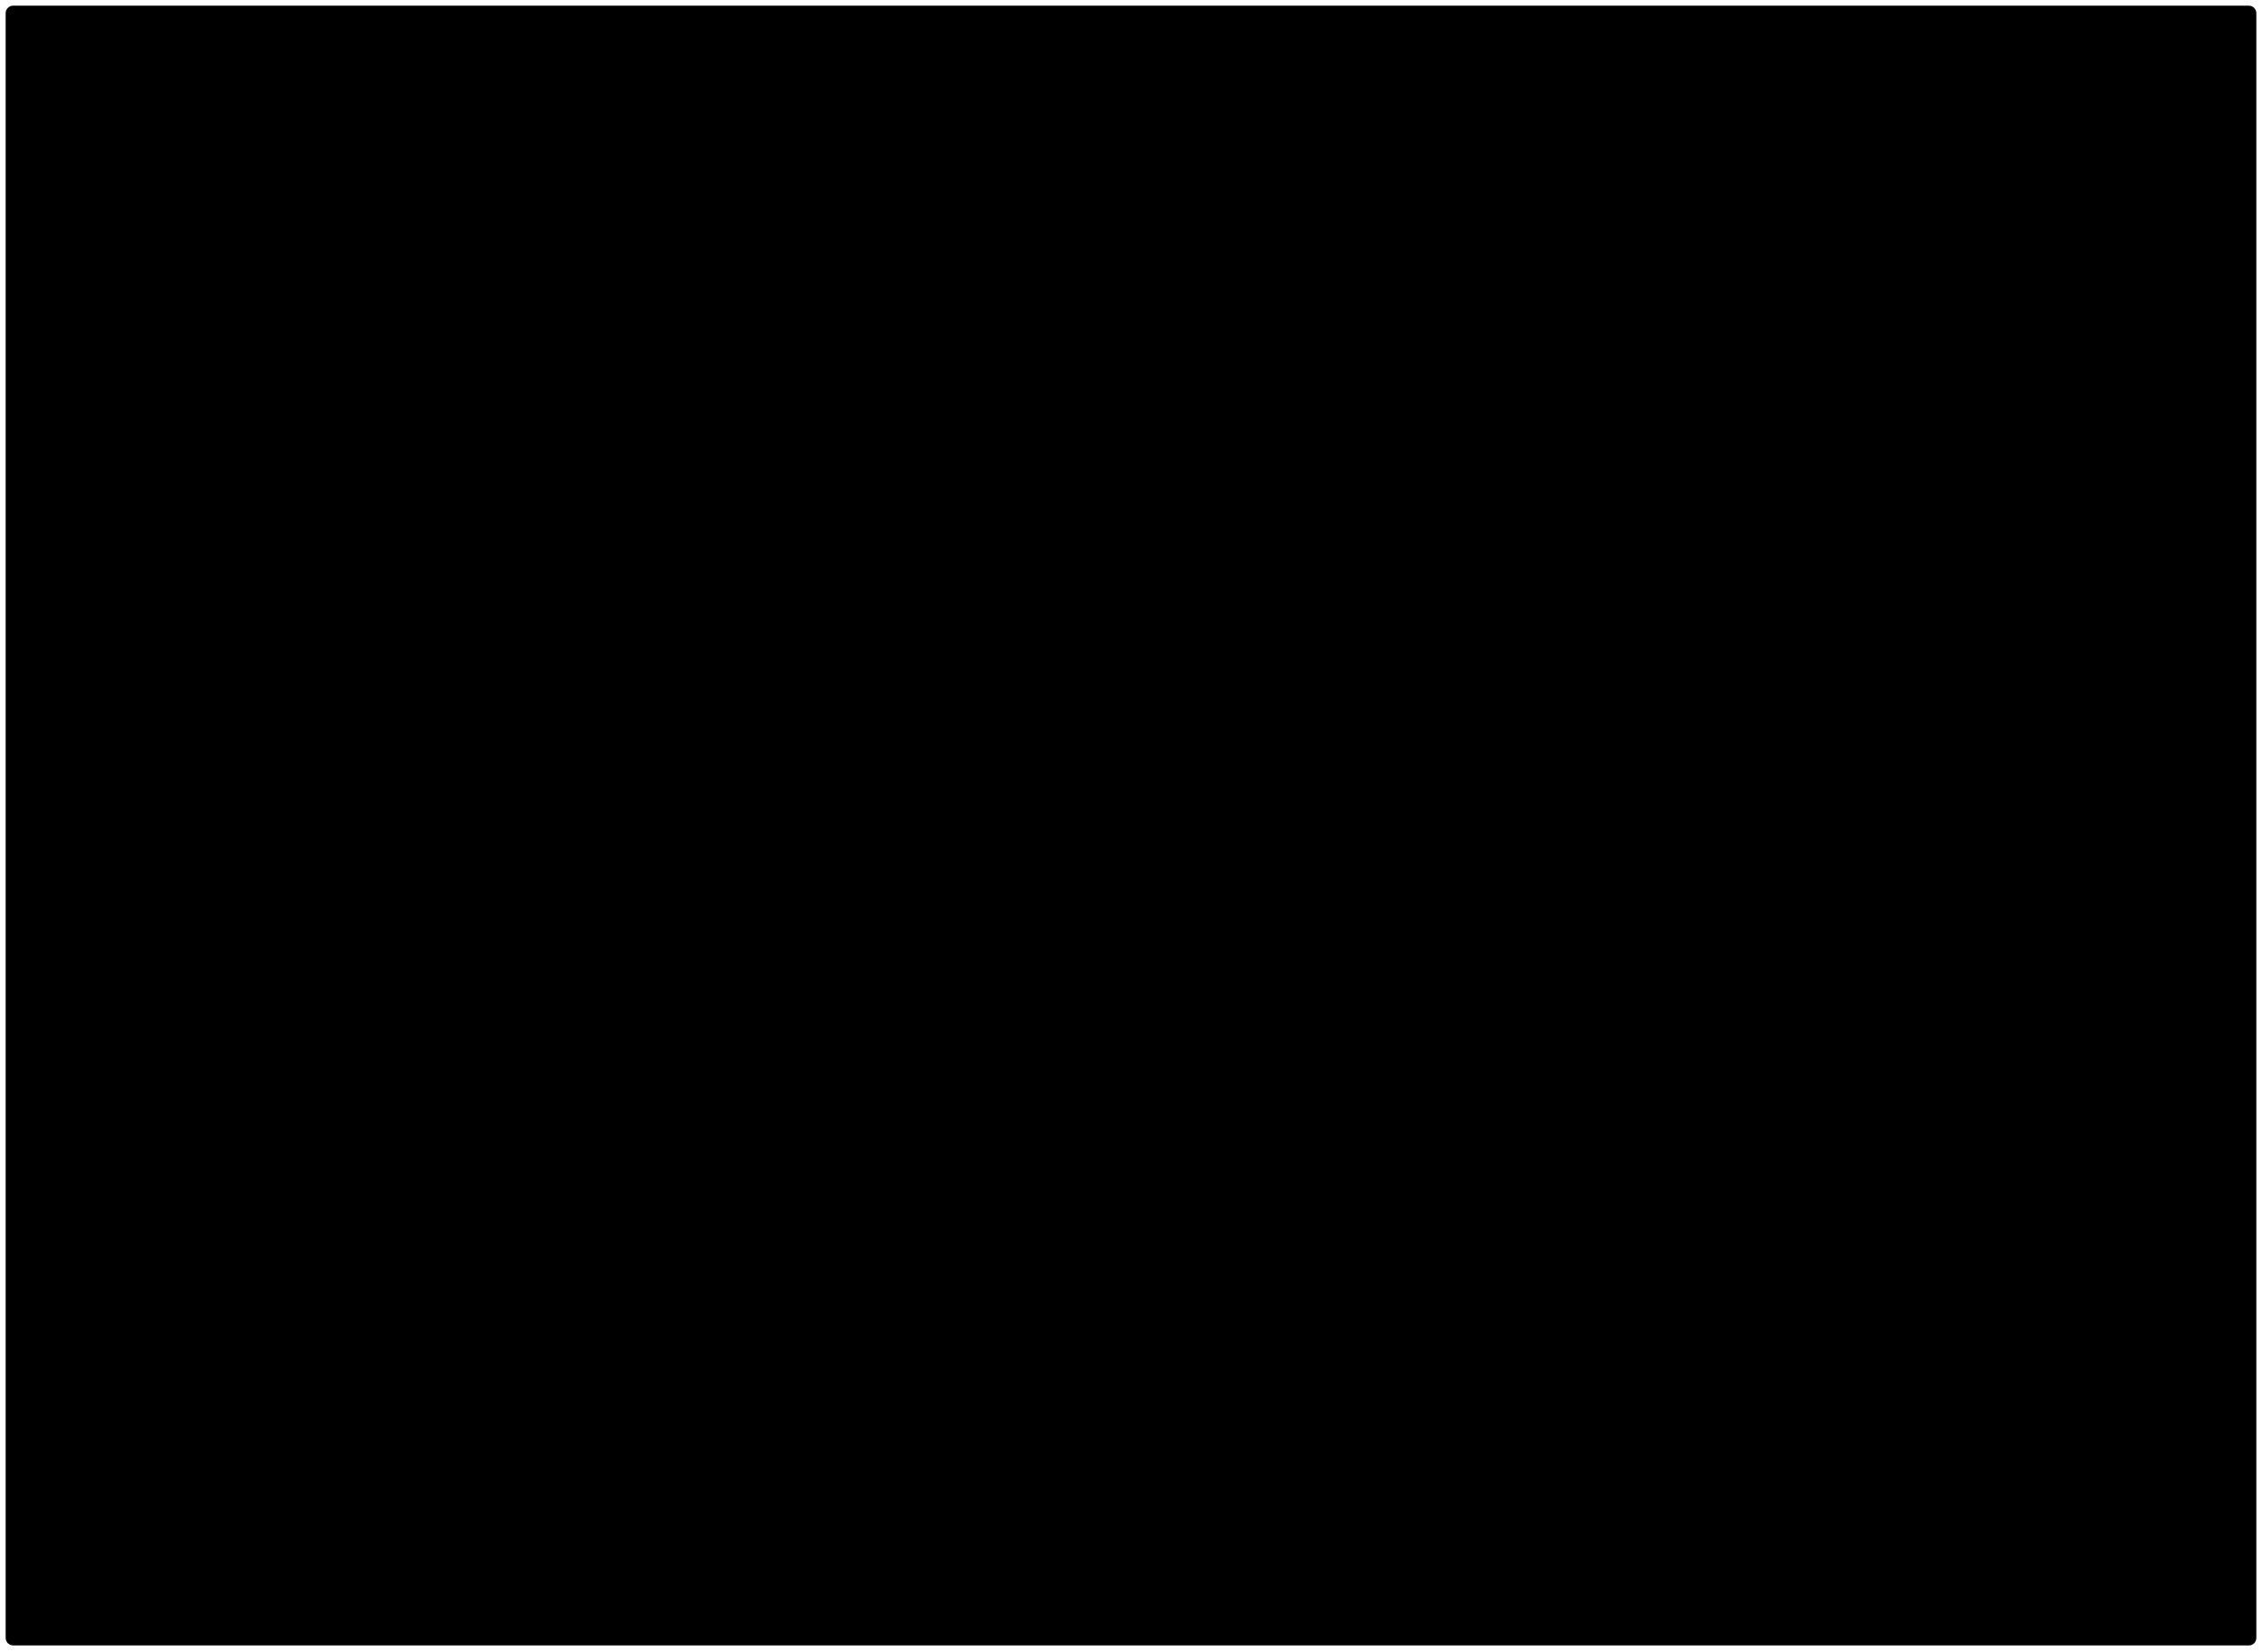
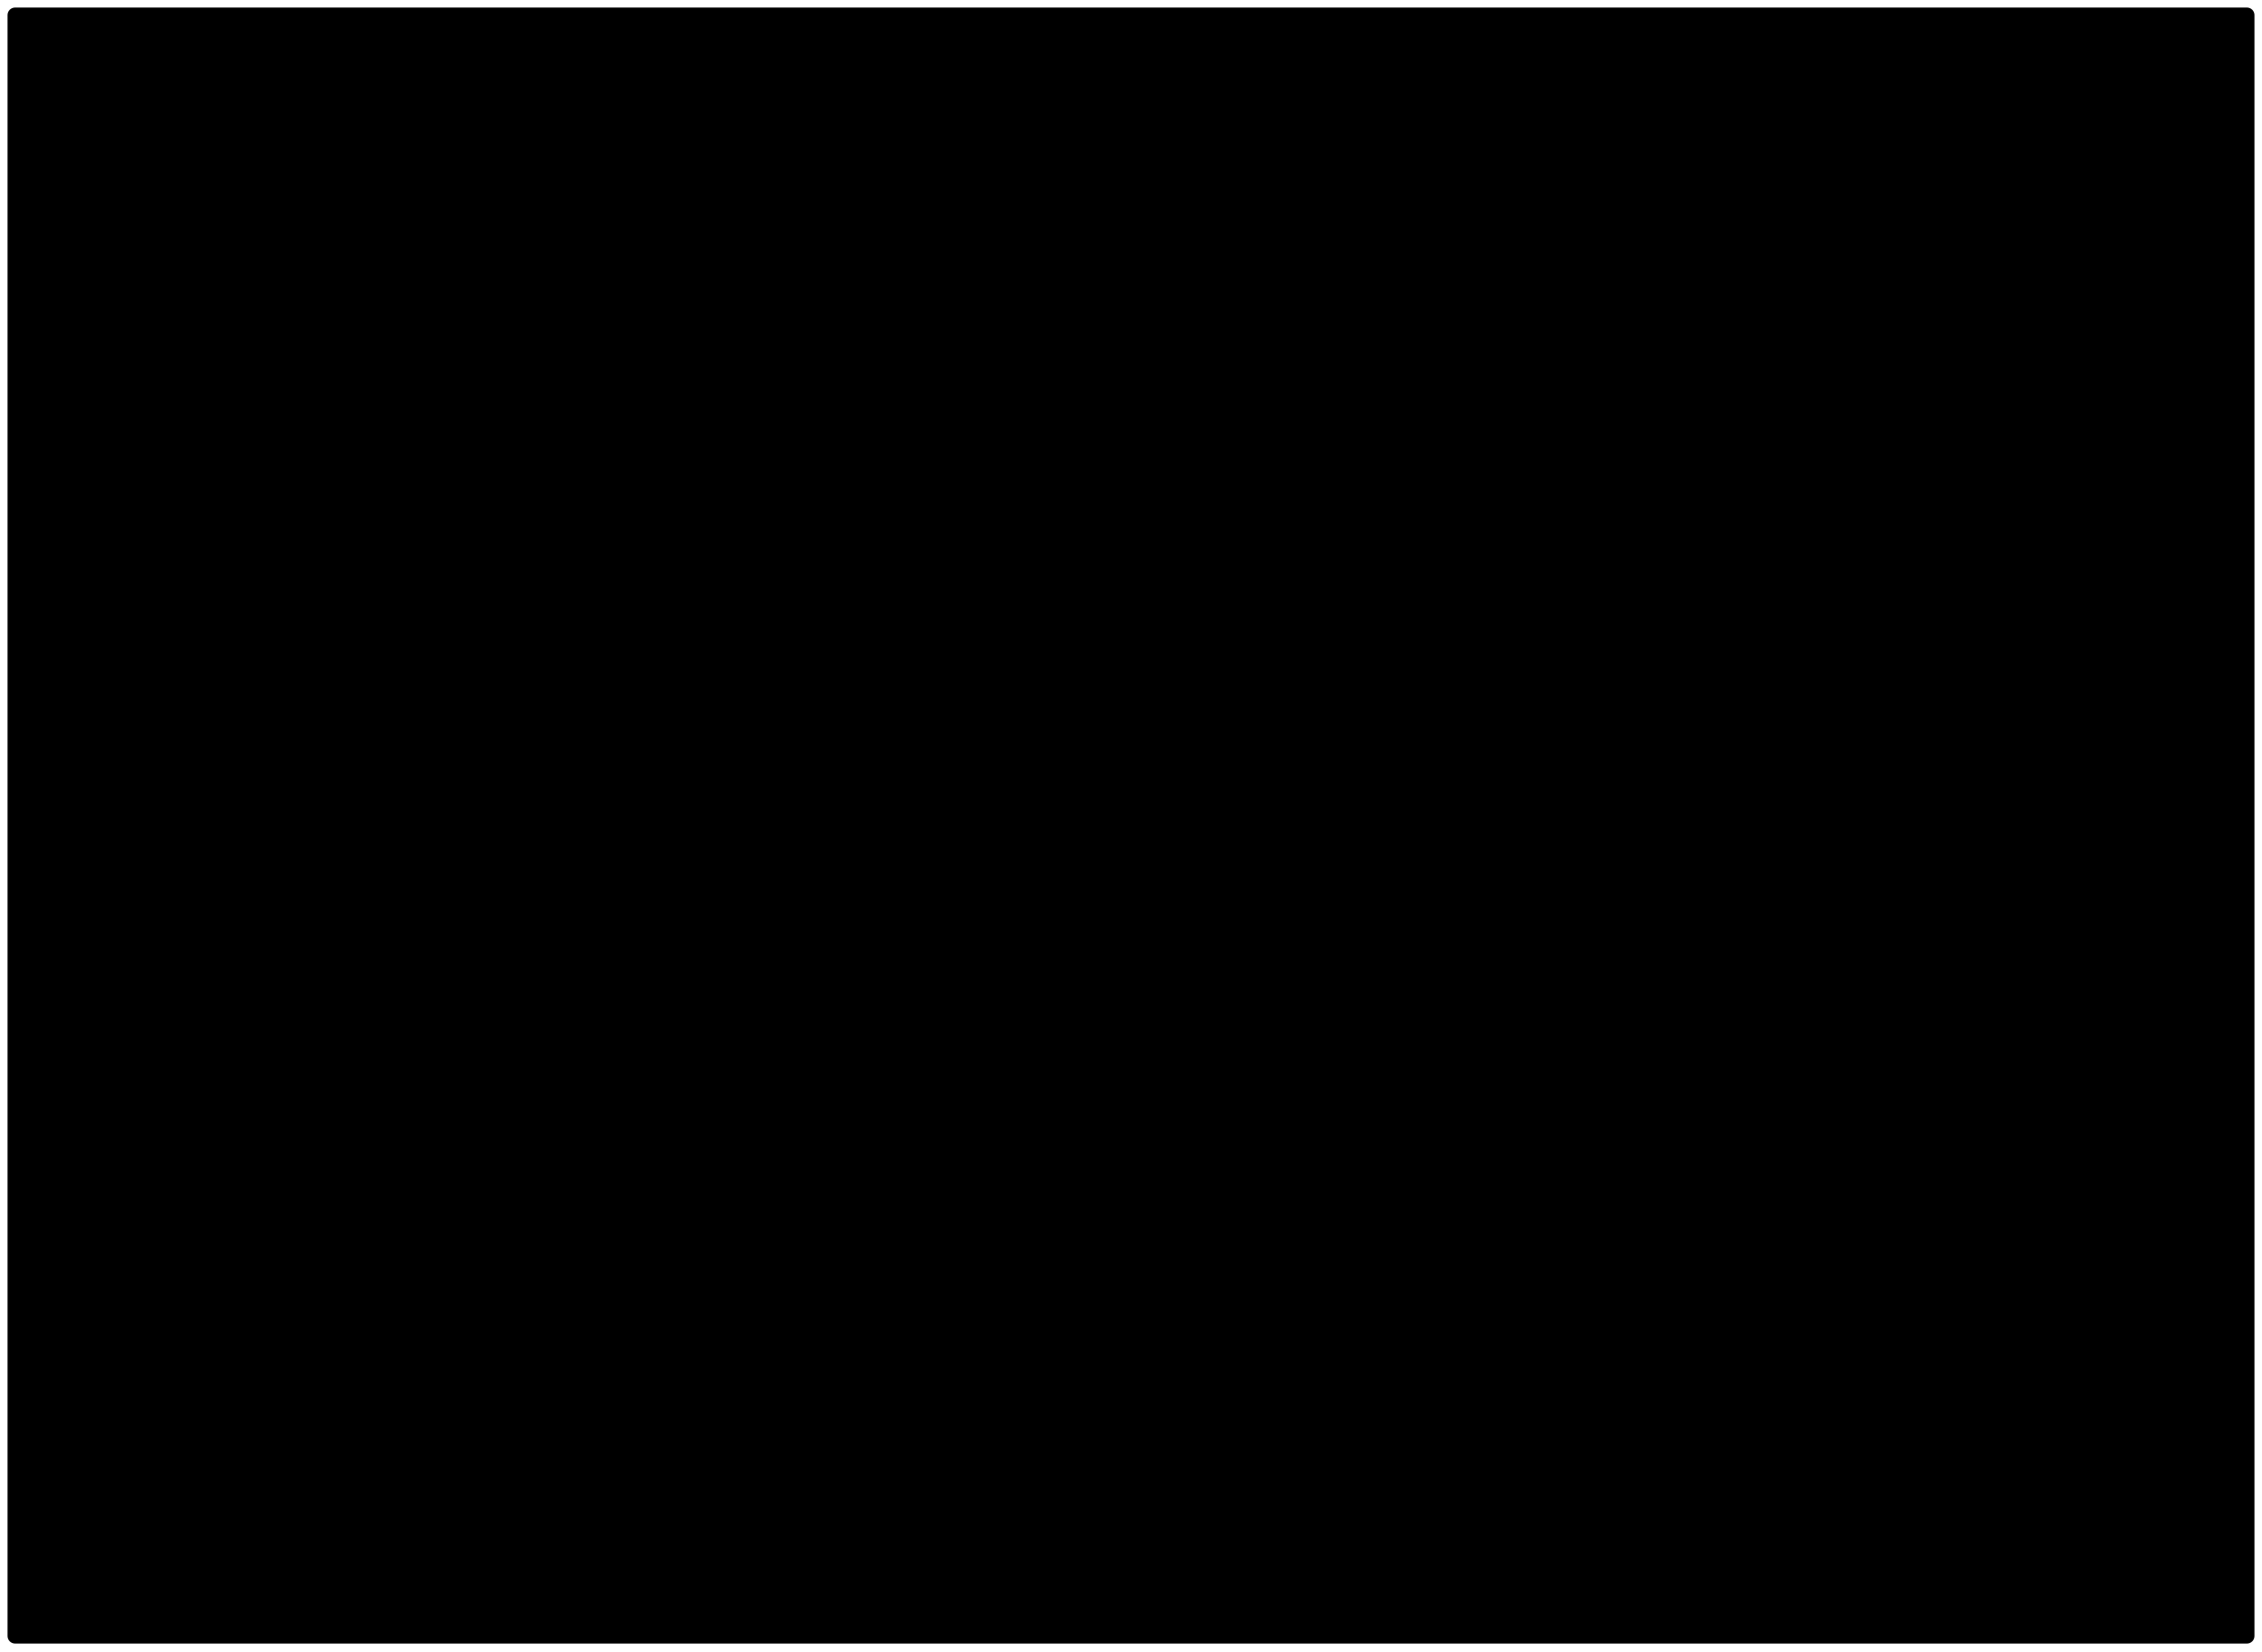
<svg xmlns="http://www.w3.org/2000/svg" version="1.1" width="600" height="438">
-   <g fill="CUI_PRM_COLOR(27, 27, 27)" stroke="CUI_PRM_COLOR(206, 74, 126)" stroke-width="3">
-     <rect x="1.5" y="1.5" width="597" height="435" rx="2" />
+   <g fill="CUI_PRM_COLOR(27, 27, 27)" stroke="CUI_PRM_COLOR(206, 74, 126)" stroke-width="4">
+     <rect x="2" y="2" width="596" height="434" rx="2" />
+   </g>
+   <g fill="none" stroke="CUI_PRM_COLOR(139, 61, 94)" stroke-width="1">
+     <rect x="3.5" y="3.5" width="593" height="431" rx="2" />
  </g>
</svg>
